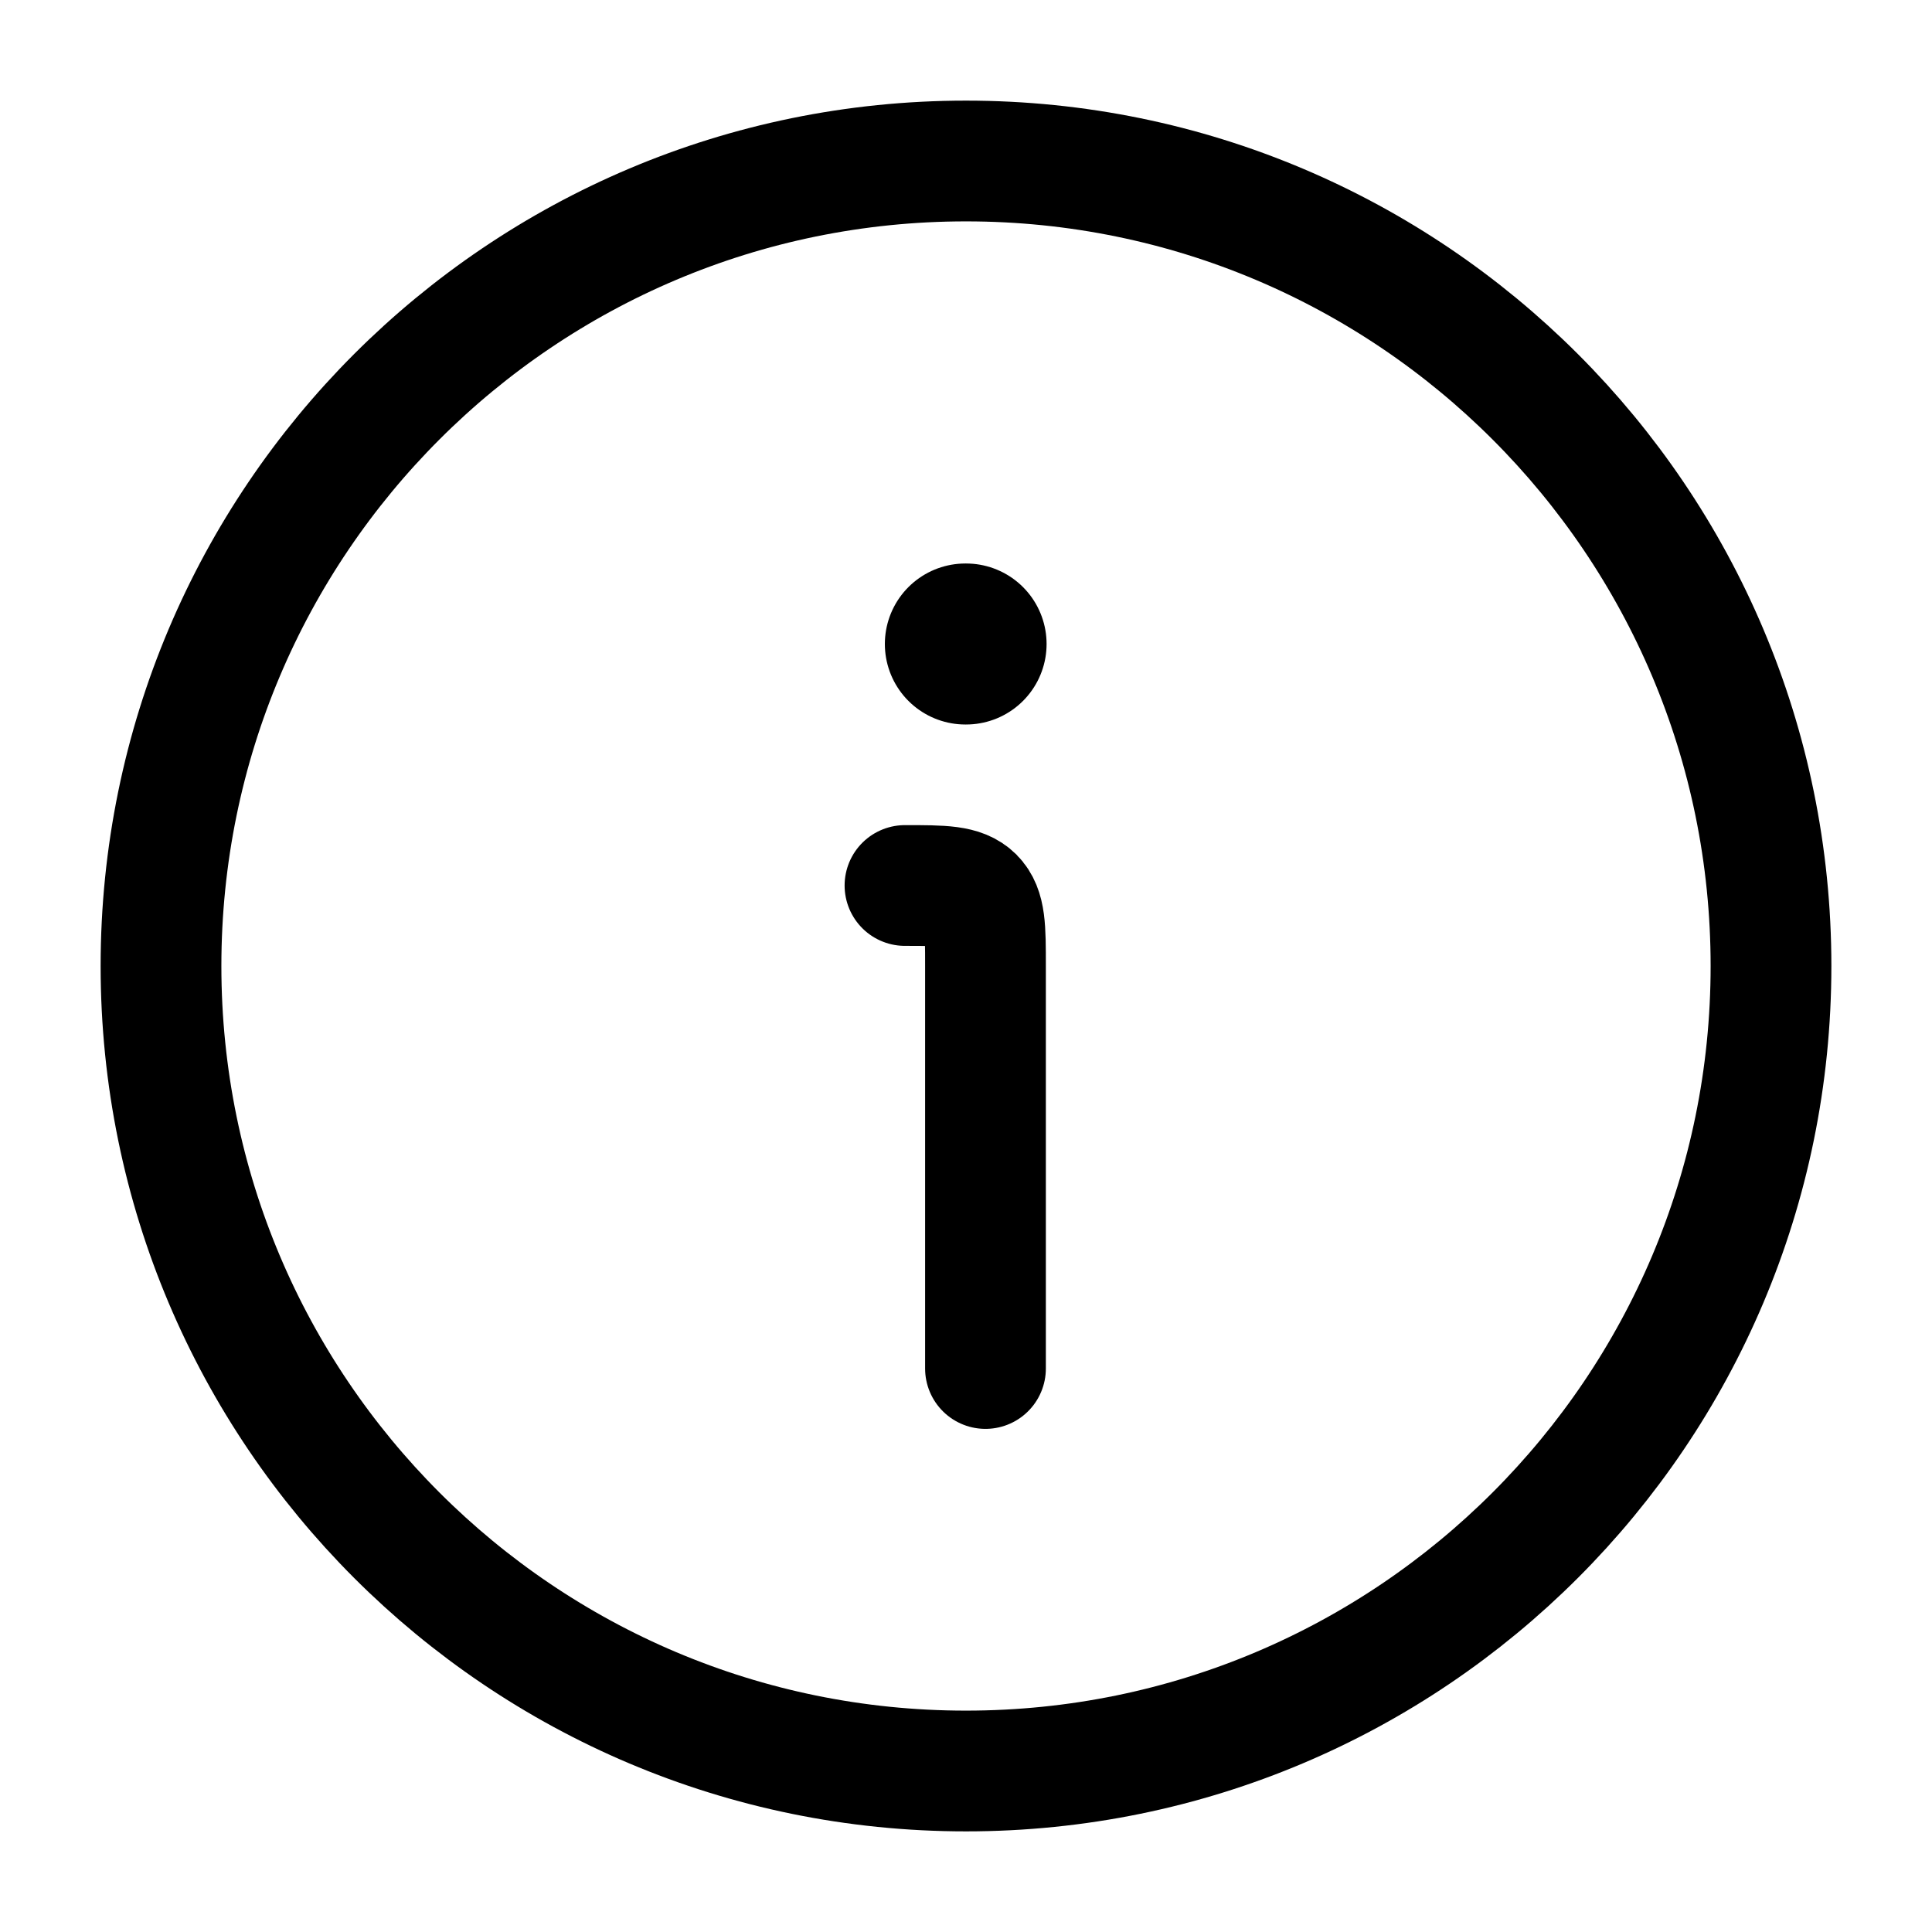
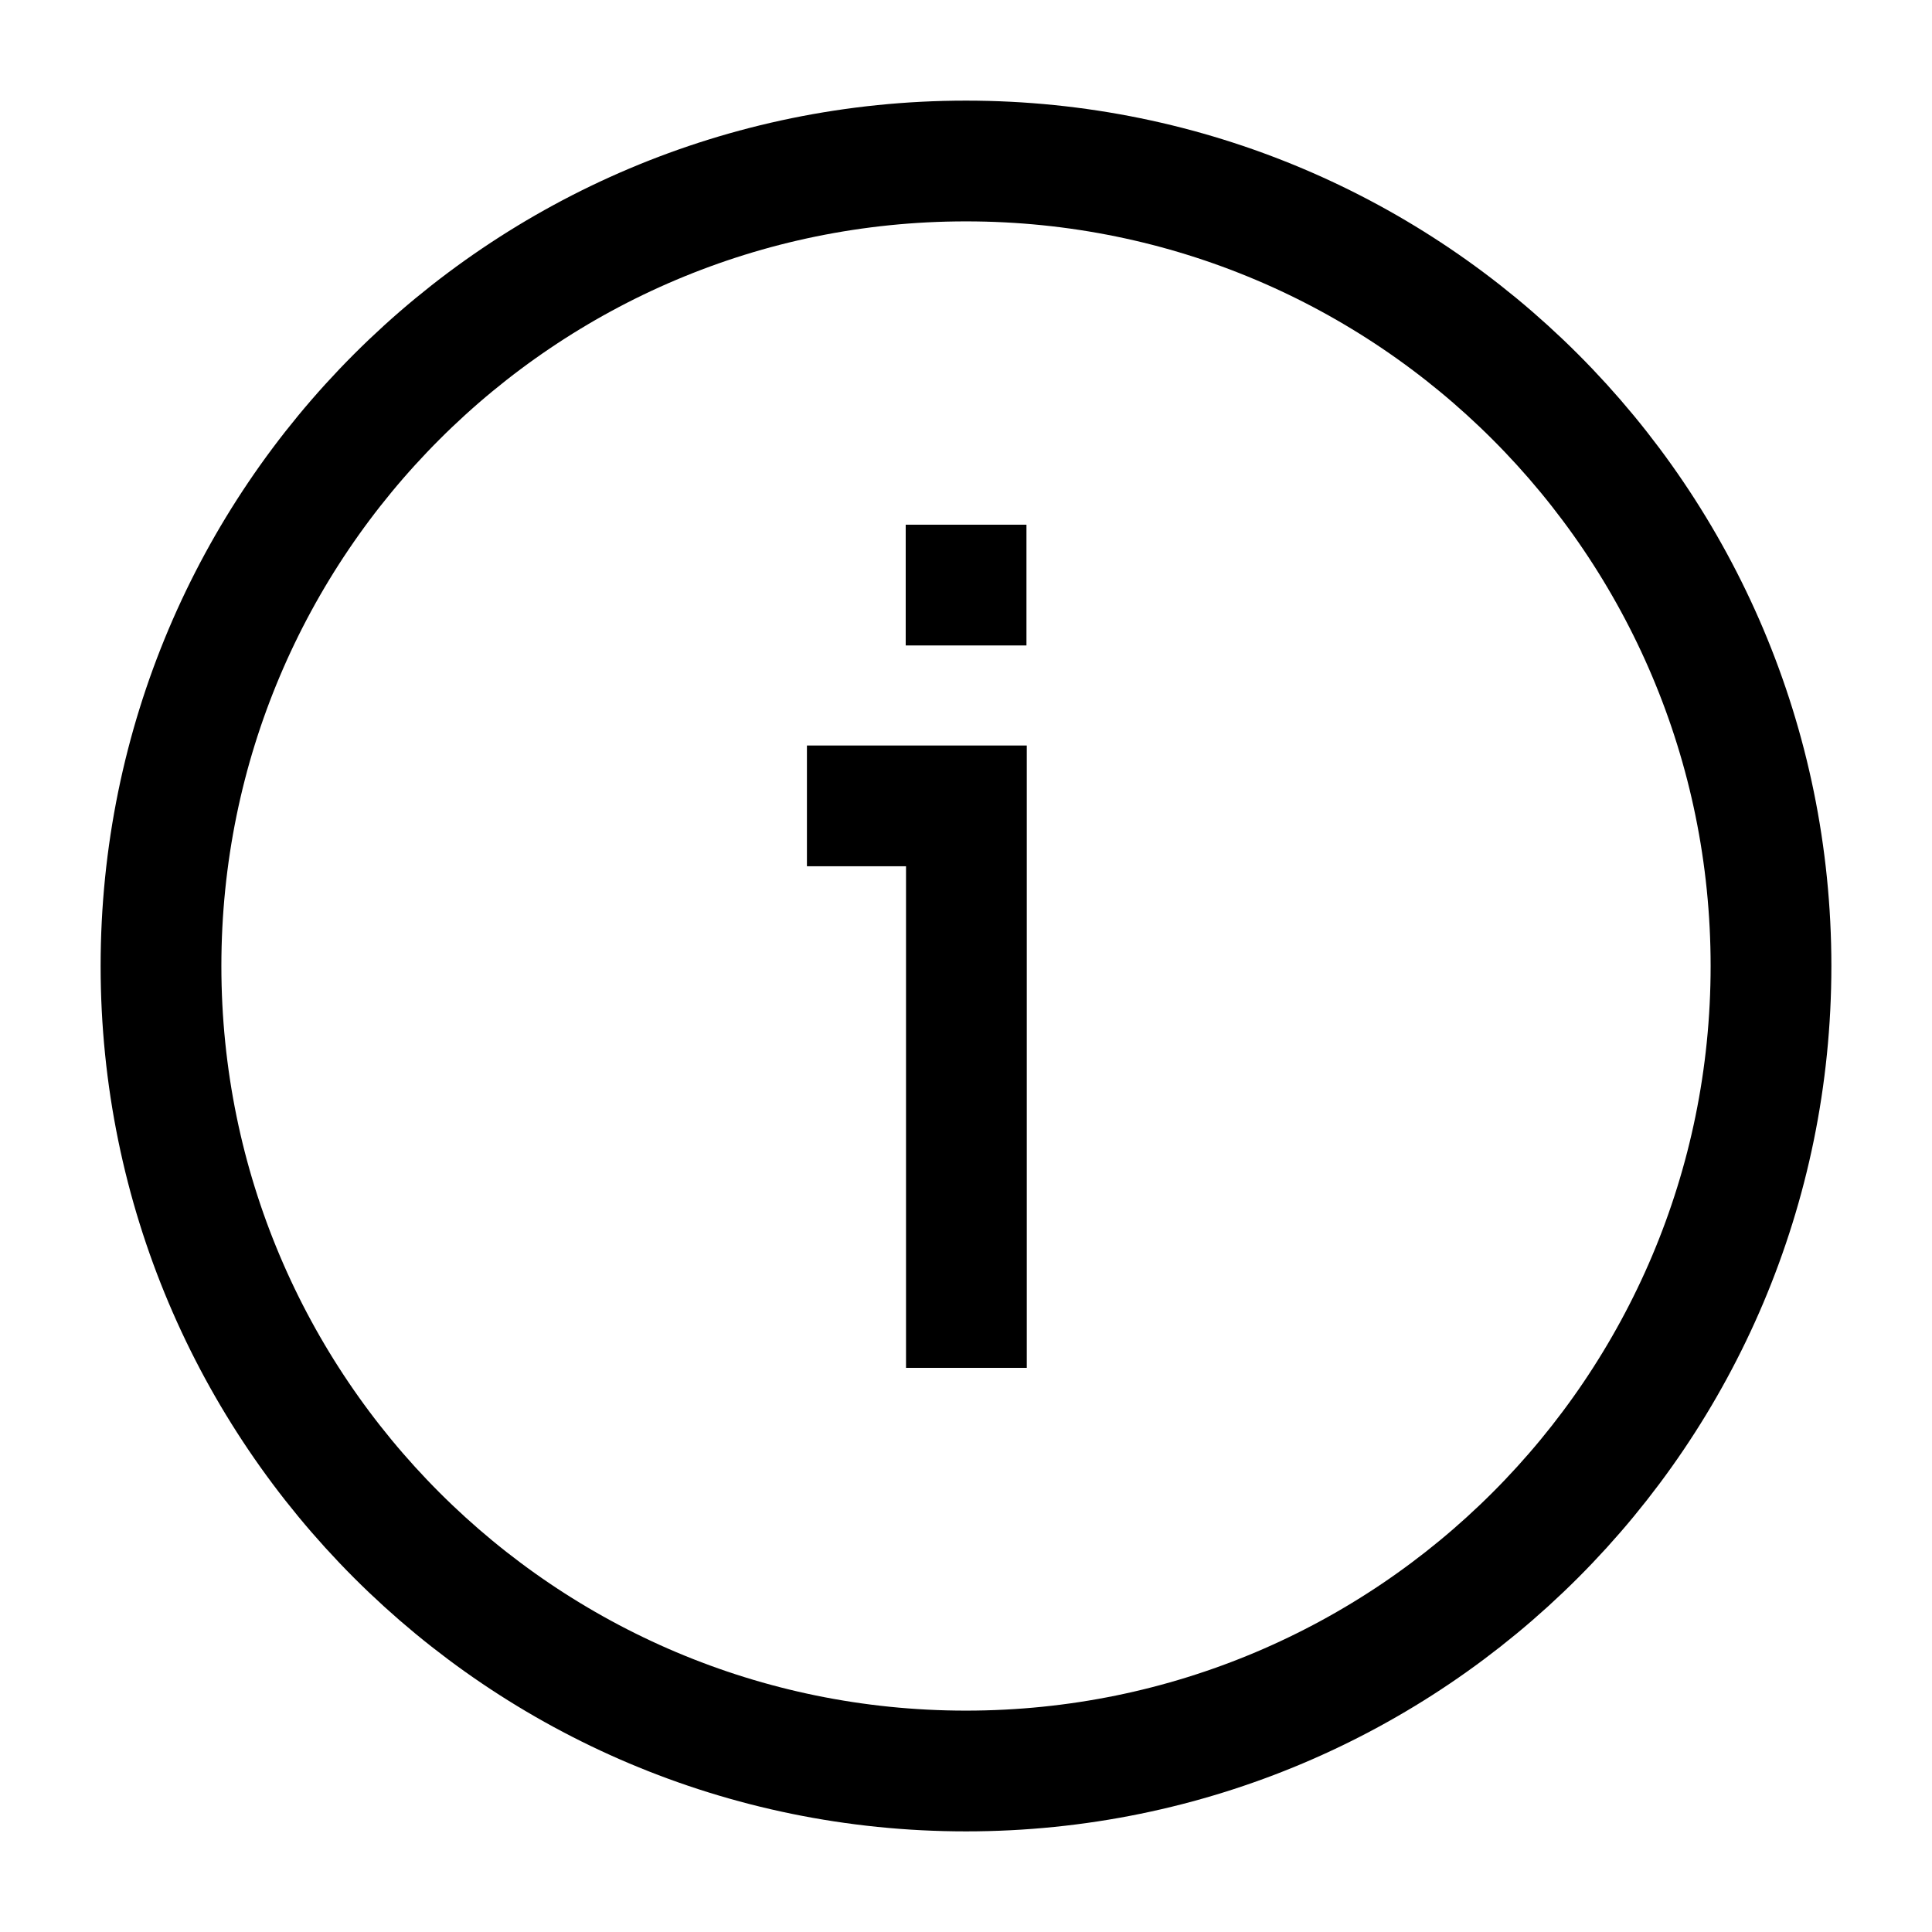
- <svg xmlns="http://www.w3.org/2000/svg" viewBox="0 0 24 24" width="24" height="24" color="currentColor" fill="none">
-   <path d="M22 12C22 6.477 17.523 2 12 2C6.477 2 2 6.477 2 12C2 17.523 6.477 22 12 22C17.523 22 22 17.523 22 12Z" stroke="currentColor" stroke-width="1.5" />
-   <path d="M12.242 17V12C12.242 11.529 12.242 11.293 12.096 11.146C11.949 11 11.714 11 11.242 11" stroke="currentColor" stroke-width="1.5" stroke-linecap="round" stroke-linejoin="round" />
-   <path d="M11.992 8H12.001" stroke="currentColor" stroke-width="2" stroke-linecap="round" stroke-linejoin="round" />
+ <svg xmlns="http://www.w3.org/2000/svg" width="24" height="24" viewBox="0 0 24 24" fill="none">
+   <path d="M22 12C22 6.477 17.523 2 12 2C6.477 2 2 6.477 2 12C2 17.523 6.477 22 12 22C17.523 22 22 17.523 22 12Z" stroke="currentColor" stroke-width="1.5" stroke-linejoin="round" />
+   <path d="M10.024 10.011H12.005V16.992M11.251 7.268H12.751" stroke="currentColor" stroke-width="1.5" />
</svg>
